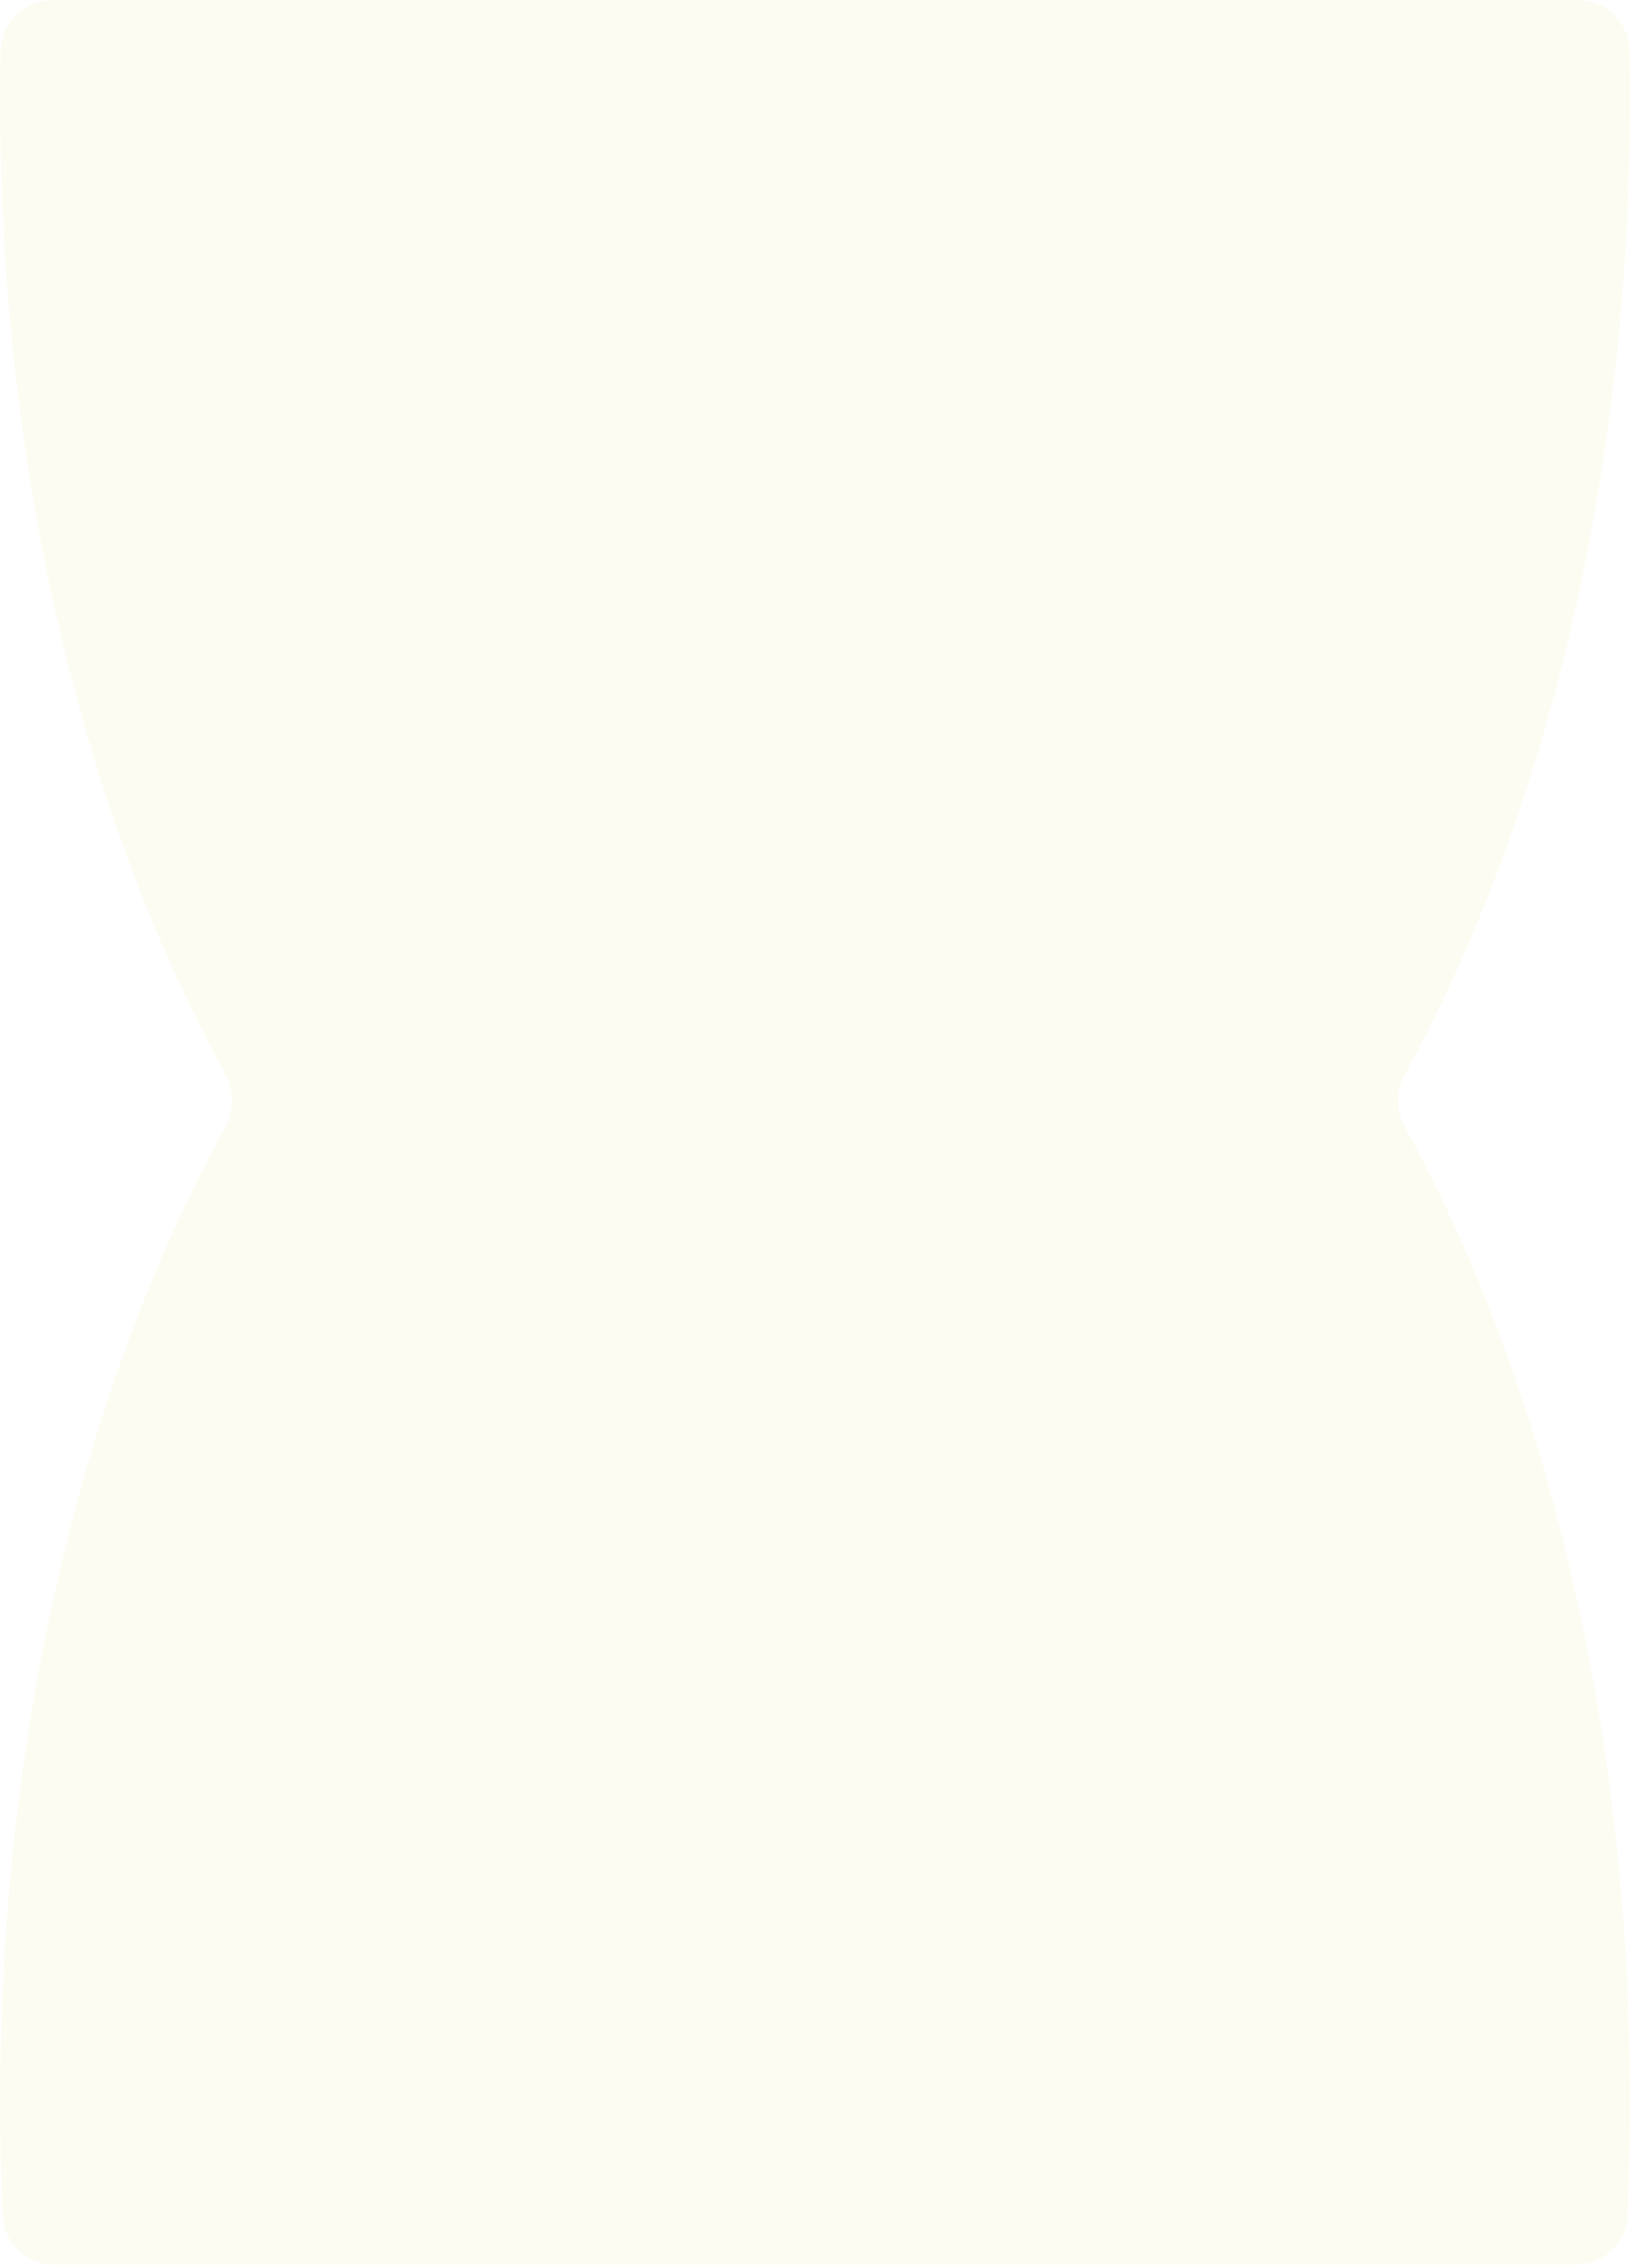
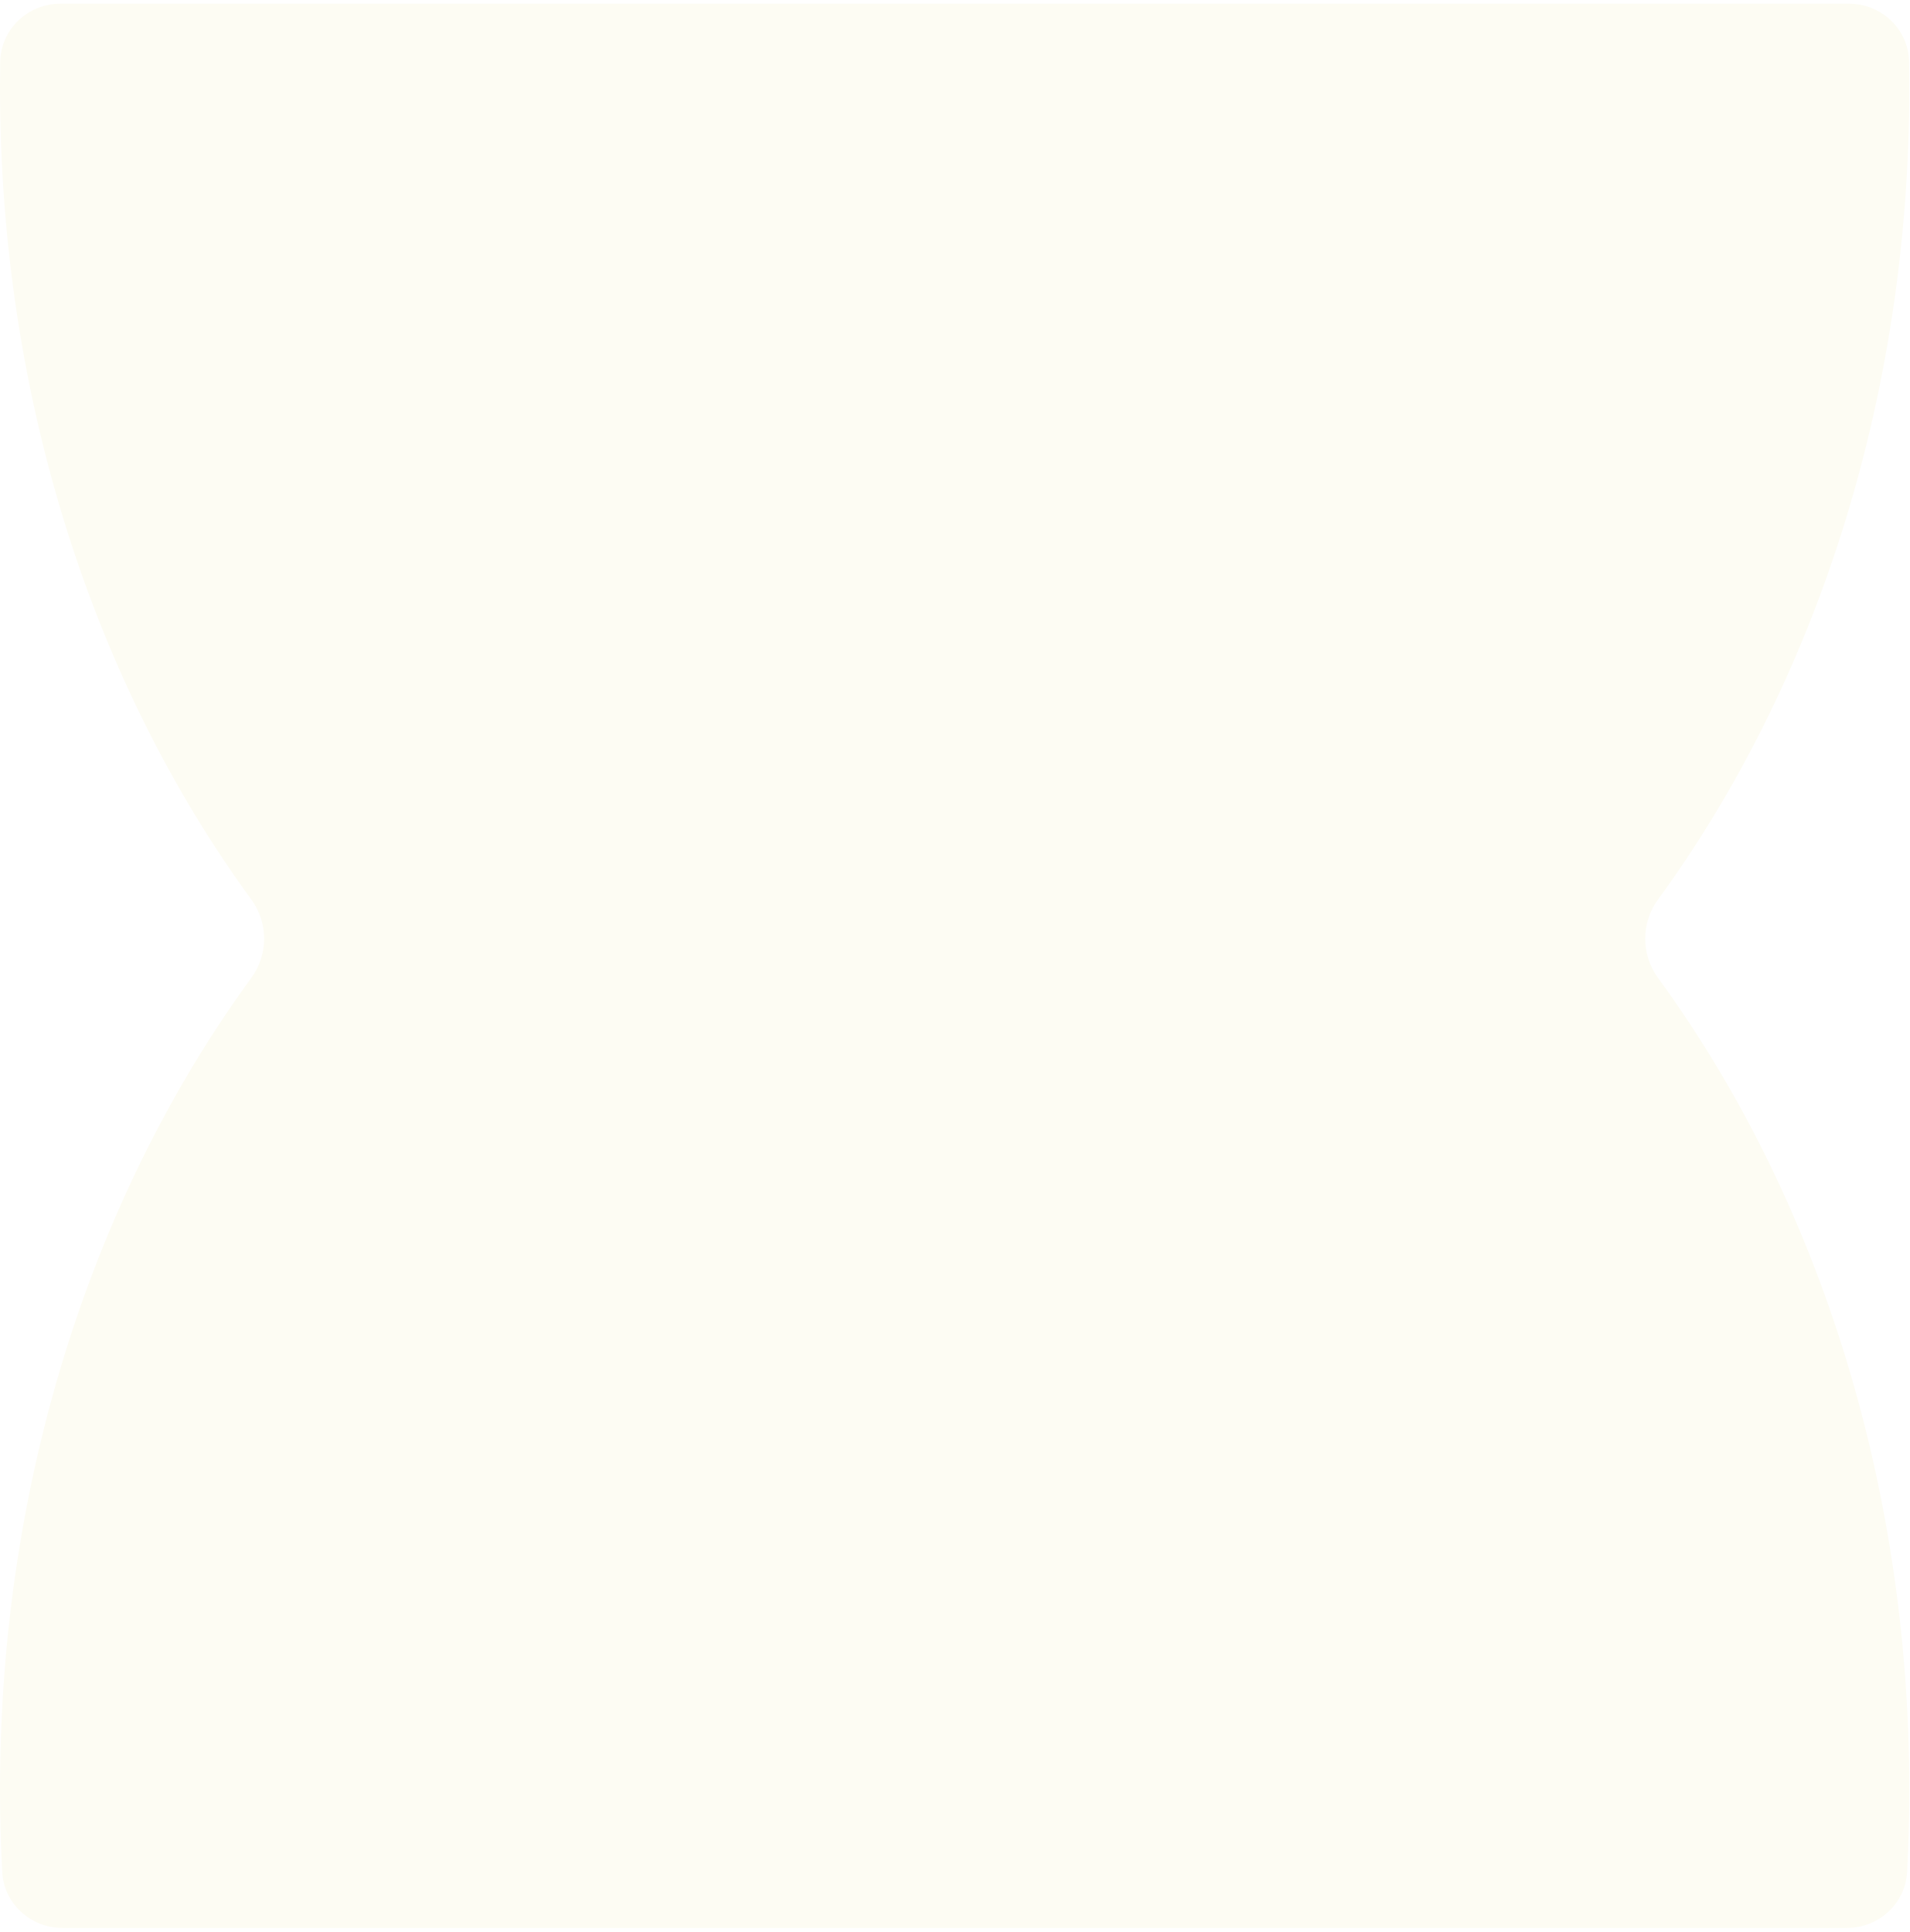
- <svg xmlns="http://www.w3.org/2000/svg" width="248" height="345" viewBox="0 0 248 345" fill="none">
-   <path fill-rule="evenodd" clip-rule="evenodd" d="M248 15.043C248 72.559 234.97 124.798 213.749 163.375C212.367 165.888 212.367 168.934 213.749 171.447C234.97 210.023 248 262.263 248 319.778C248 325.592 247.867 331.351 247.606 337.048C247.413 341.257 243.912 344.525 239.699 344.525H8.301C4.088 344.525 0.587 341.257 0.394 337.048C0.133 331.351 0 325.592 0 319.778C0 262.263 13.03 210.023 34.251 171.447C35.633 168.934 35.633 165.888 34.251 163.375C13.03 124.798 0 72.559 0 15.043C0 12.58 0.024 10.127 0.071 7.684C0.155 3.39 3.692 0 7.986 0H240.014C244.308 0 247.845 3.39 247.929 7.684C247.976 10.127 248 12.58 248 15.043Z" fill="#FDFCF3" />
+ <svg xmlns="http://www.w3.org/2000/svg" width="248" height="251" viewBox="0 0 248 251" fill="none">
+   <path fill-rule="evenodd" clip-rule="evenodd" d="M248 11.391C248 52.068 235.623 89.108 215.348 116.877C213.144 119.895 213.144 124.013 215.348 127.032C235.623 154.801 248 191.841 248 232.518C248 236.105 247.904 239.664 247.714 243.19C247.492 247.321 244.02 250.475 239.883 250.475H8.117C3.98 250.475 0.508 247.321 0.286 243.19C0.096 239.664 0 236.105 0 232.518C0 191.841 12.377 154.801 32.652 127.032C34.856 124.013 34.856 119.895 32.652 116.877C12.377 89.108 0 52.068 0 11.391C0 10.272 0.009 9.156 0.028 8.042C0.099 3.795 3.624 0.475 7.871 0.475H240.129C244.376 0.475 247.901 3.795 247.972 8.042C247.991 9.156 248 10.272 248 11.391Z" fill="#FDFCF3" />
</svg>
